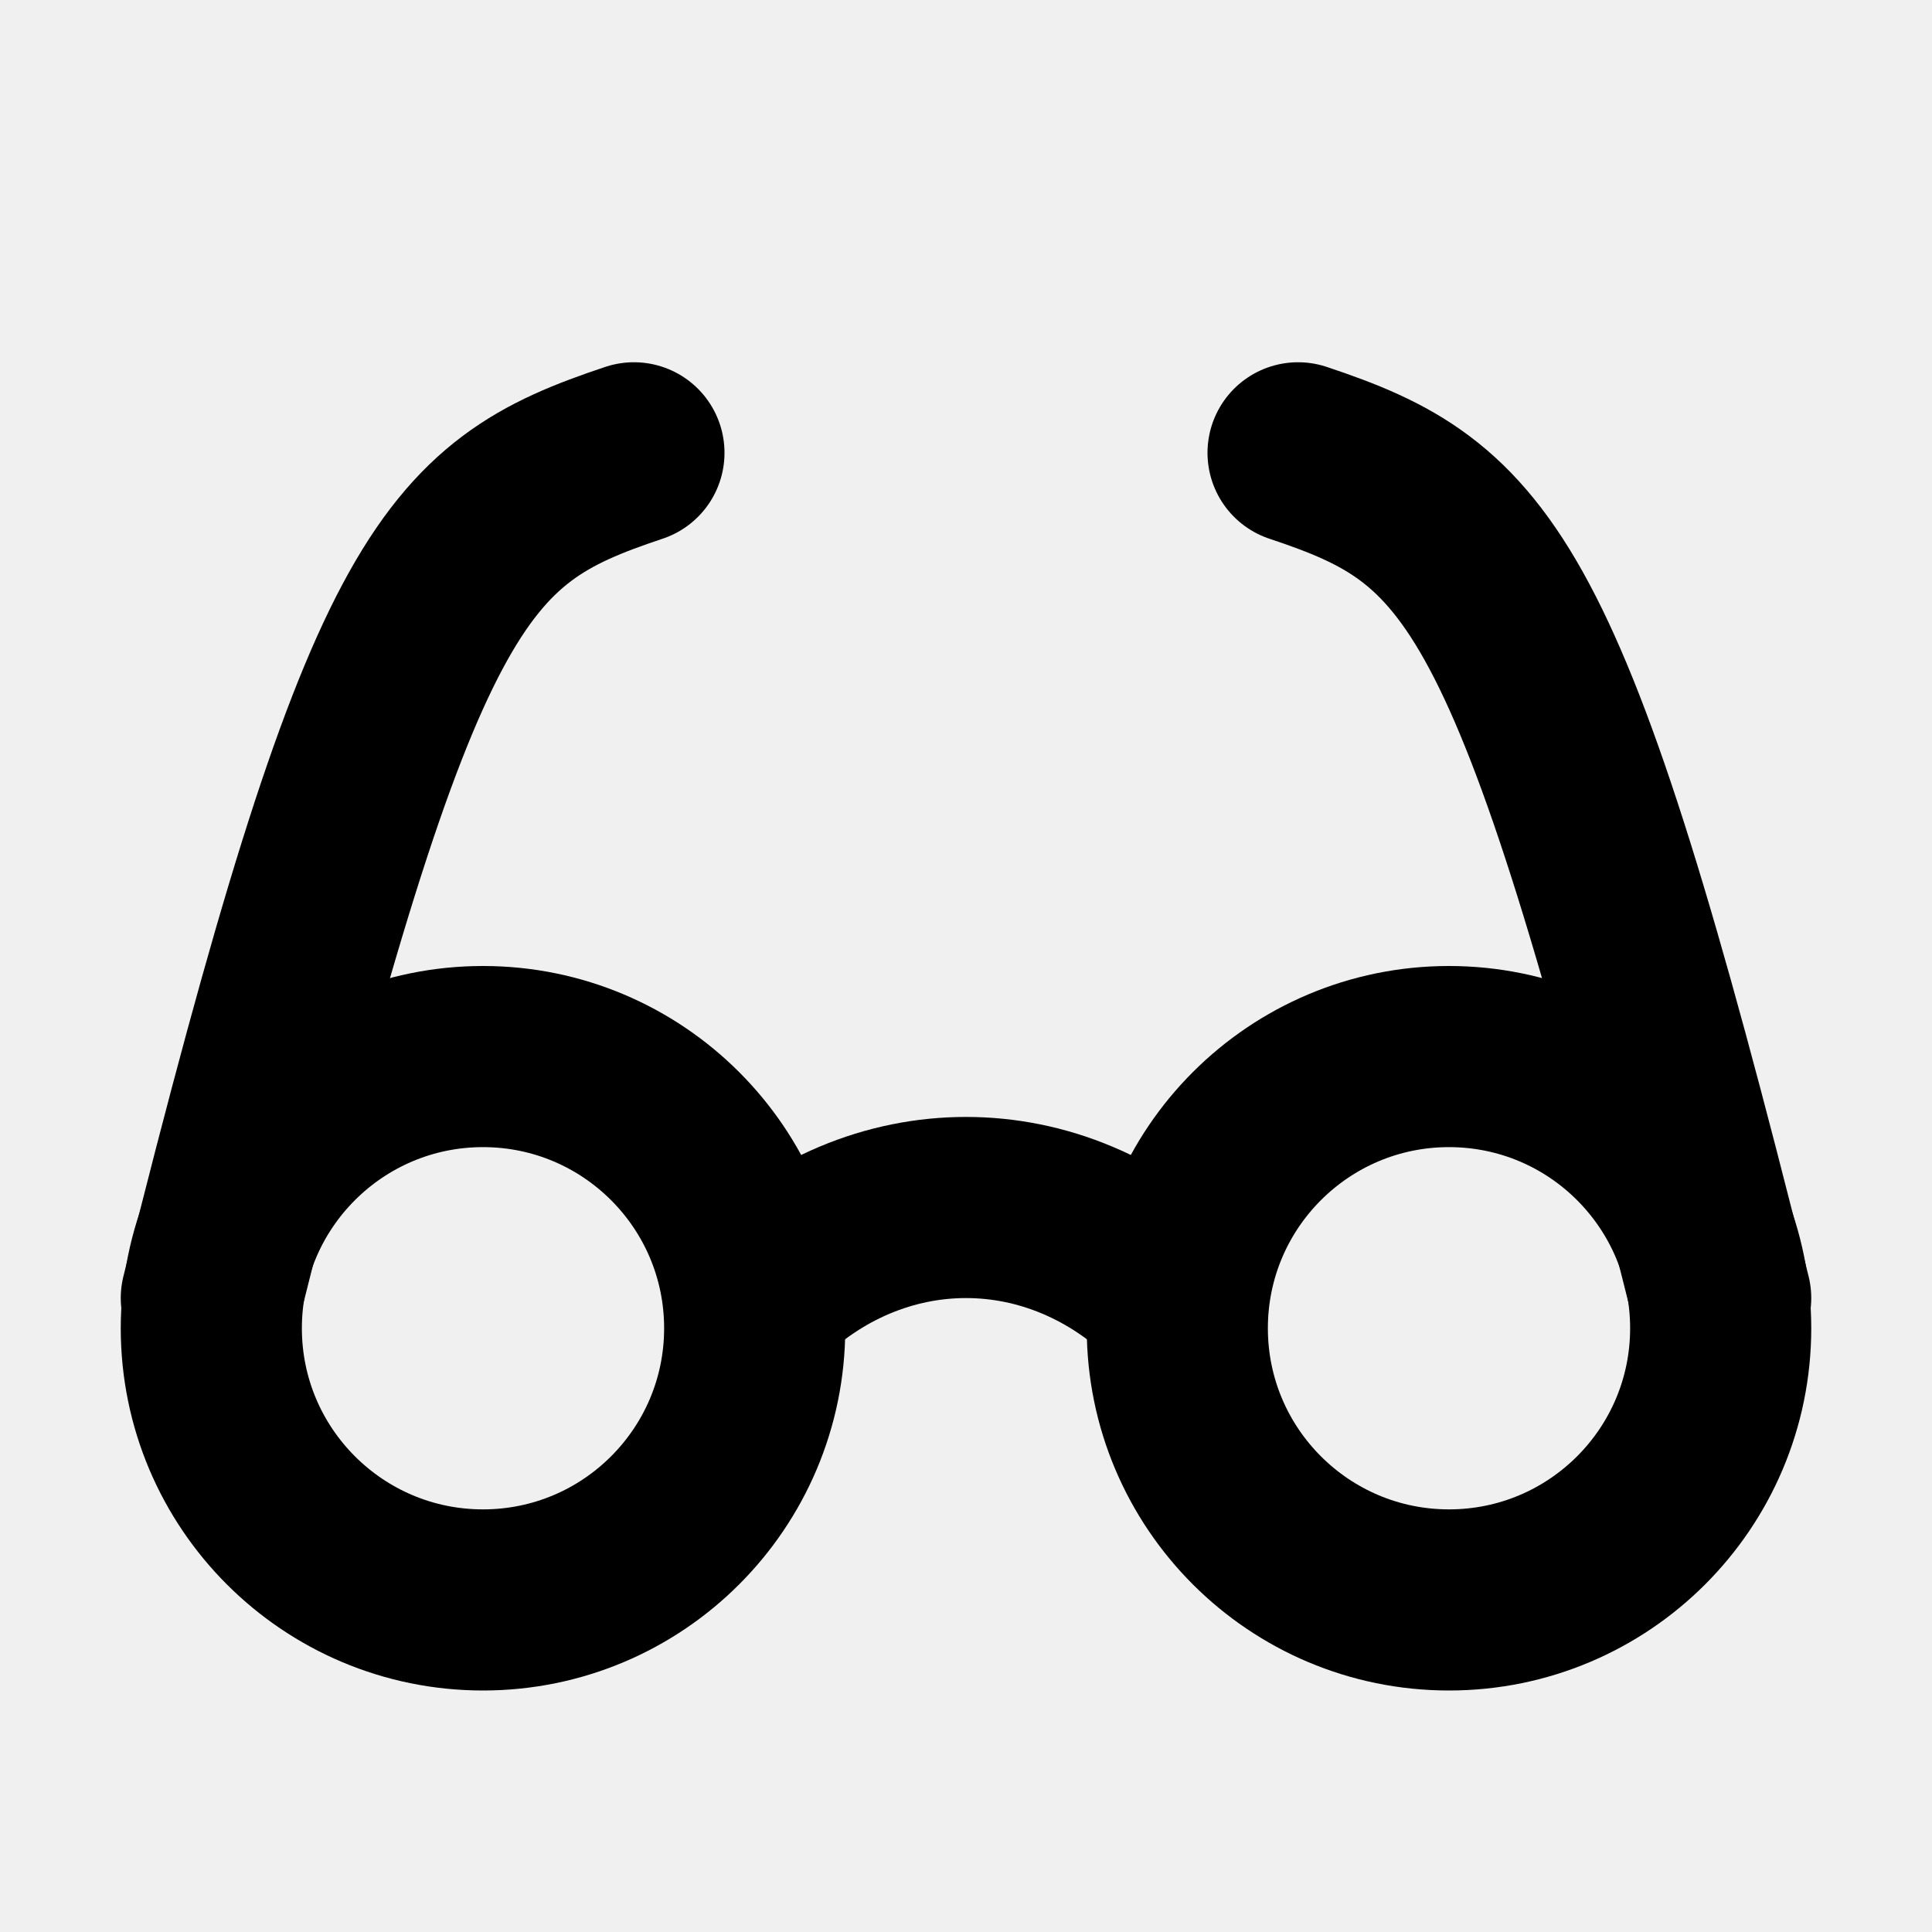
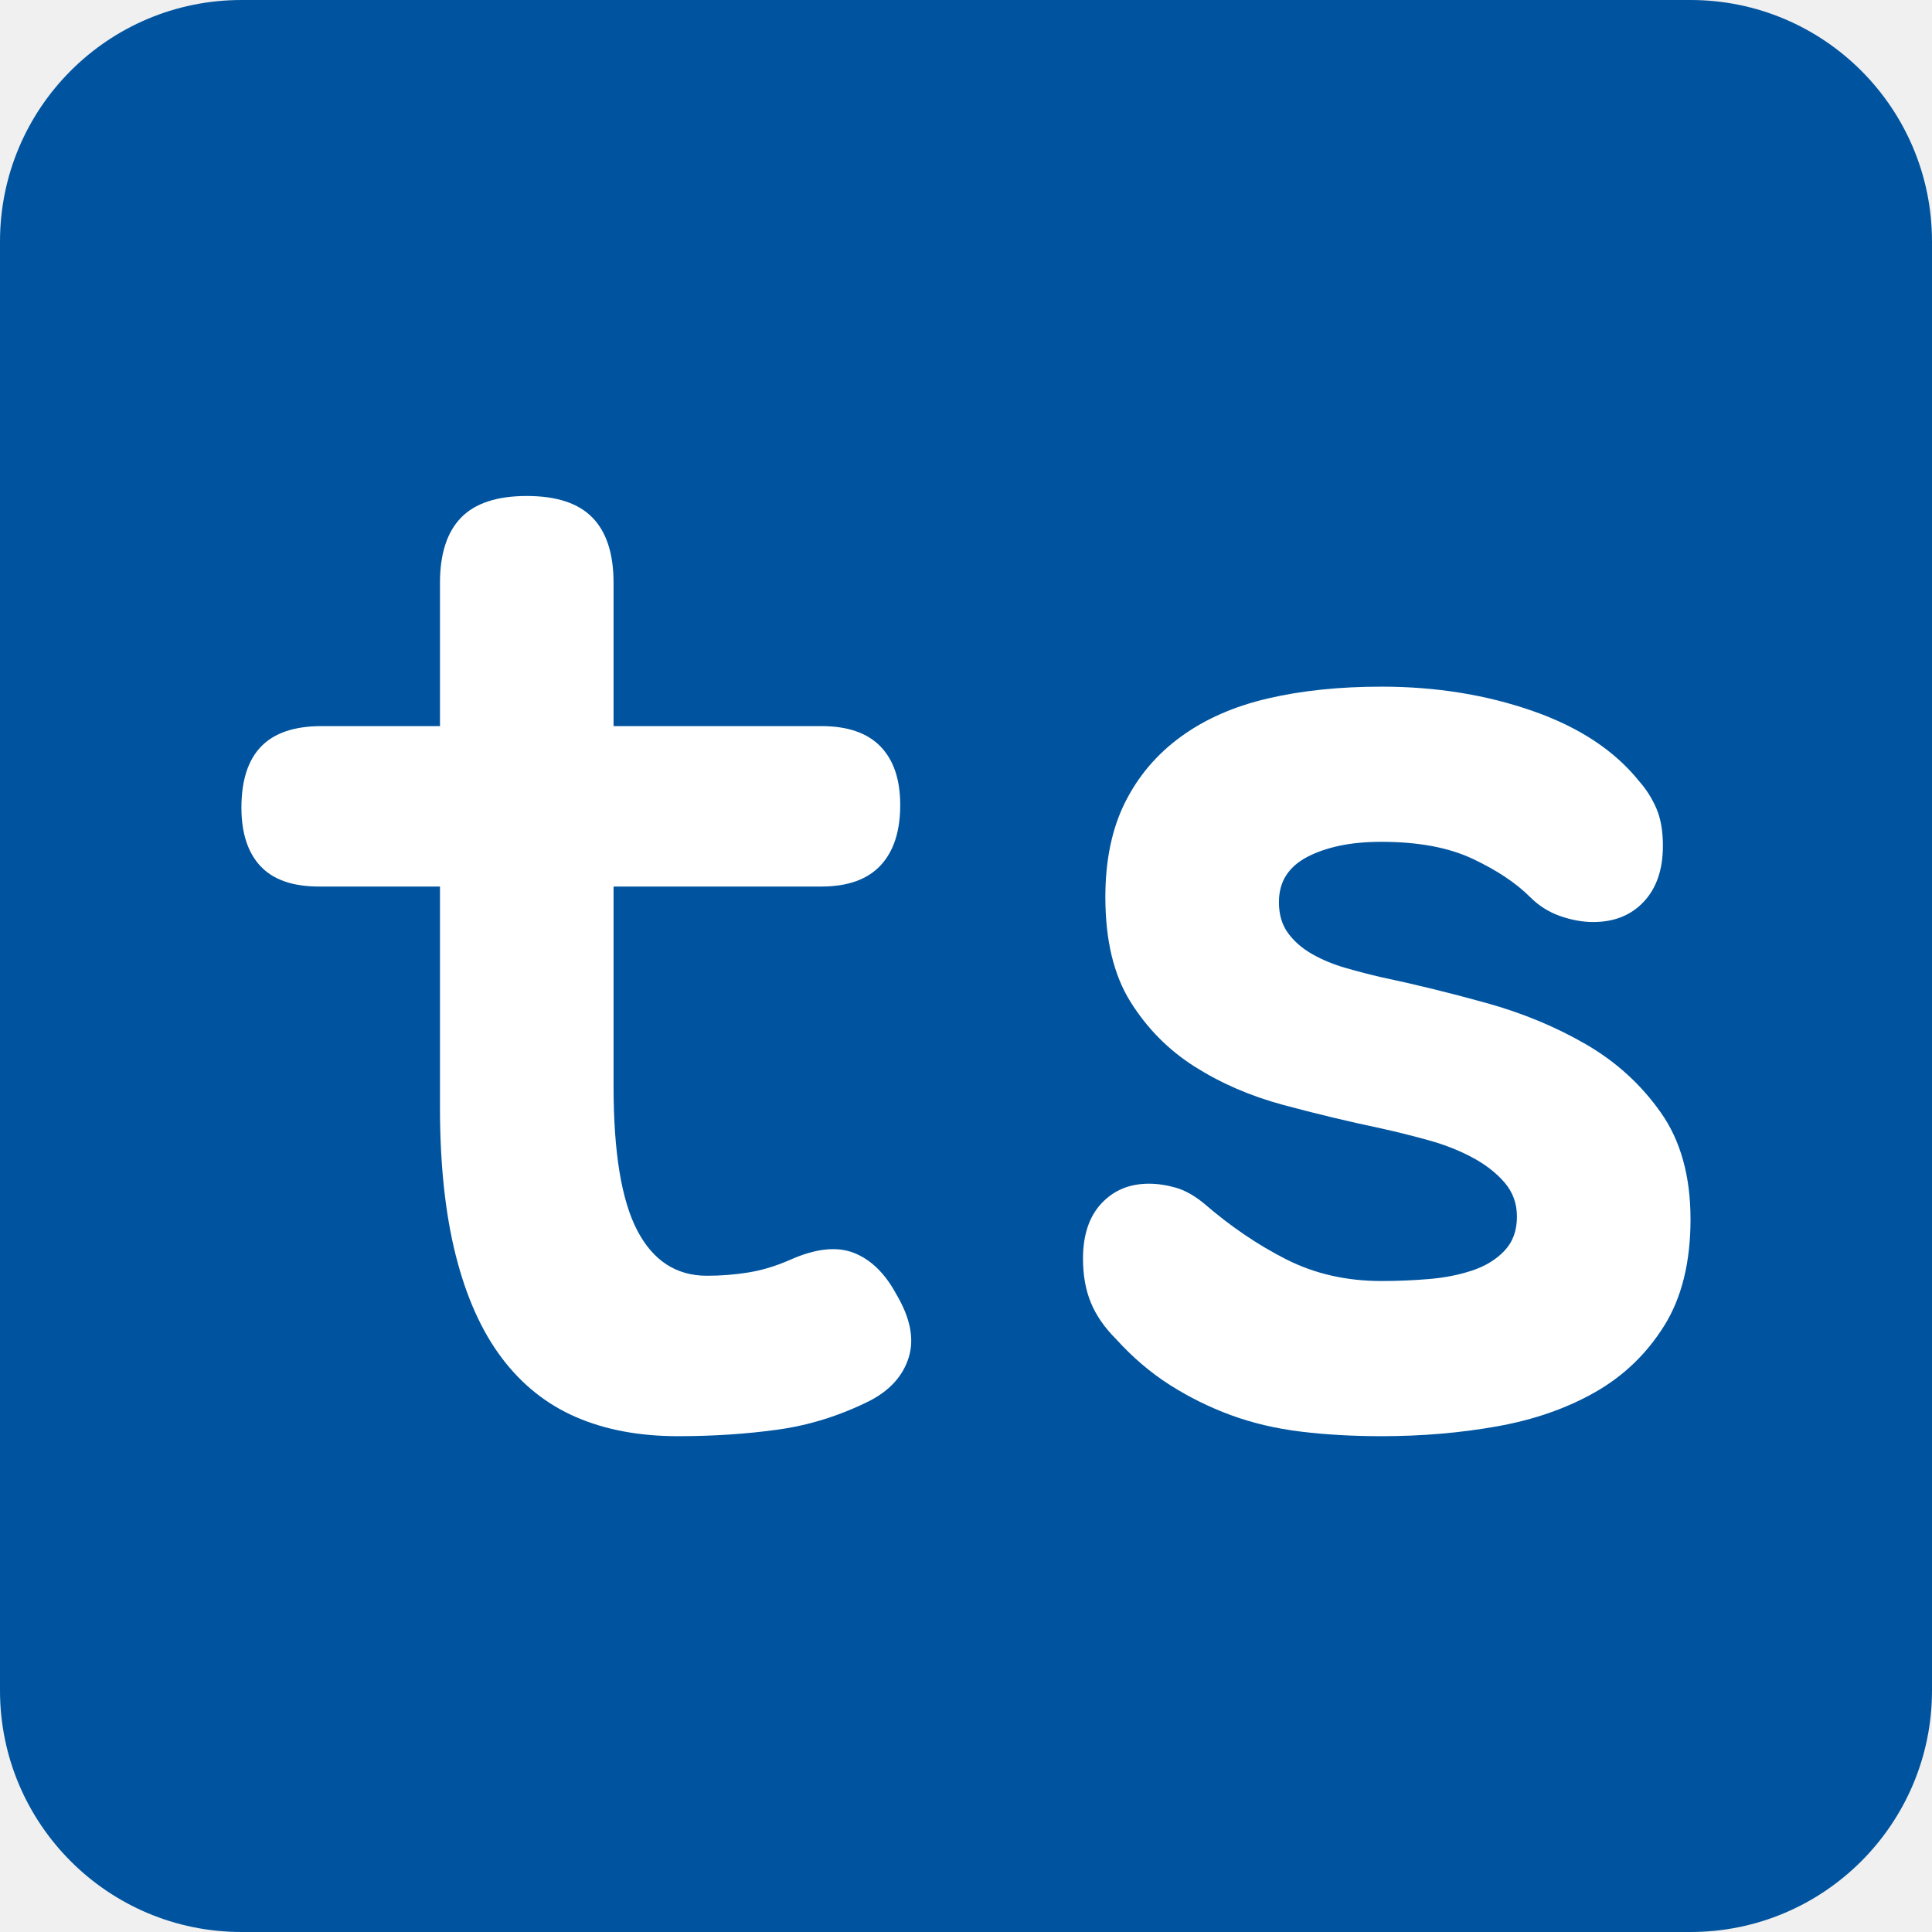
- <svg xmlns="http://www.w3.org/2000/svg" width="1em" height="1em" viewBox="0 0 16 16">
-   <g fill="none" stroke="currentColor" stroke-linecap="round" stroke-linejoin="round" stroke-width="1.5">
-     <circle cx="4" cy="11" r="2.25" />
-     <circle cx="12" cy="11" r="2.25" />
-     <path d="M14.25 10.75c-1.5-6-2-6.5-3.5-7m-9 7c1.5-6 2-6.5 3.5-7m1 7c1-1 2.5-1 3.5 0" />
+ <svg xmlns="http://www.w3.org/2000/svg" viewBox="0 0 32 32">
+   <rect width="32" height="32" rx="4" fill="#00549f" />
+   <g fill="#fff" transform="translate(3.28 23.57) scale(0.02178 -0.02178)">
+     <path transform="translate(0 0)" d="M474 530Q504 530 519.0 514.5Q534 499 534 470Q534 440 519.0 424.0Q504 408 474 408H316V256Q316 181 334.0 146.5Q352 112 387 112Q403 112 418.5 114.5Q434 117 450 124Q479 137 498.5 129.5Q518 122 531 98Q547 71 540.5 50.0Q534 29 511 17Q477 0 441.0 -5.0Q405 -10 365 -10Q321 -10 287.5 4.5Q254 19 231.0 49.5Q208 80 196.0 127.5Q184 175 184 240V408H92Q62 408 47.5 423.5Q33 439 33 468Q33 499 48.0 514.5Q63 530 94 530H184V639Q184 672 200.0 688.5Q216 705 250.0 705.0Q284 705 300.0 688.5Q316 672 316 639V530Z" />
+     <path transform="translate(600 0)" d="M300 -10Q267 -10 238.5 -6.5Q210 -3 185.5 6.0Q161 15 139.0 29.0Q117 43 98 64Q85 77 79.0 91.5Q73 106 73 125Q73 152 87.0 167.0Q101 182 123 182Q133 182 143.5 179.0Q154 176 165 167Q195 141 227.5 124.5Q260 108 300 108Q318 108 336.0 109.5Q354 111 369.0 116.0Q384 121 393.5 131.0Q403 141 403 157Q403 172 393.5 183.0Q384 194 369.0 202.0Q354 210 336.0 215.0Q318 220 300 224Q262 232 225.0 242.0Q188 252 158.0 271.0Q128 290 109.0 320.5Q90 351 90 400Q90 442 105.0 472.0Q120 502 147.5 522.0Q175 542 213.5 551.0Q252 560 300 560Q362 560 415.0 541.5Q468 523 496 488Q504 479 509.0 467.5Q514 456 514 439Q514 412 499.5 396.5Q485 381 461 381Q449 381 436.0 385.5Q423 390 413 400Q397 416 369.5 429.0Q342 442 300 442Q282 442 268.0 439.0Q254 436 243.5 430.5Q233 425 227.5 416.5Q222 408 222 396Q222 382 229.0 372.5Q236 363 247.5 356.5Q259 350 273.0 346.0Q287 342 300 339Q338 331 379.5 319.5Q421 308 455.5 288.0Q490 268 512.5 236.0Q535 204 535 155Q535 106 515.0 74.0Q495 42 462.5 23.5Q430 5 388.0 -2.5Q346 -10 300 -10Z" />
  </g>
</svg>
